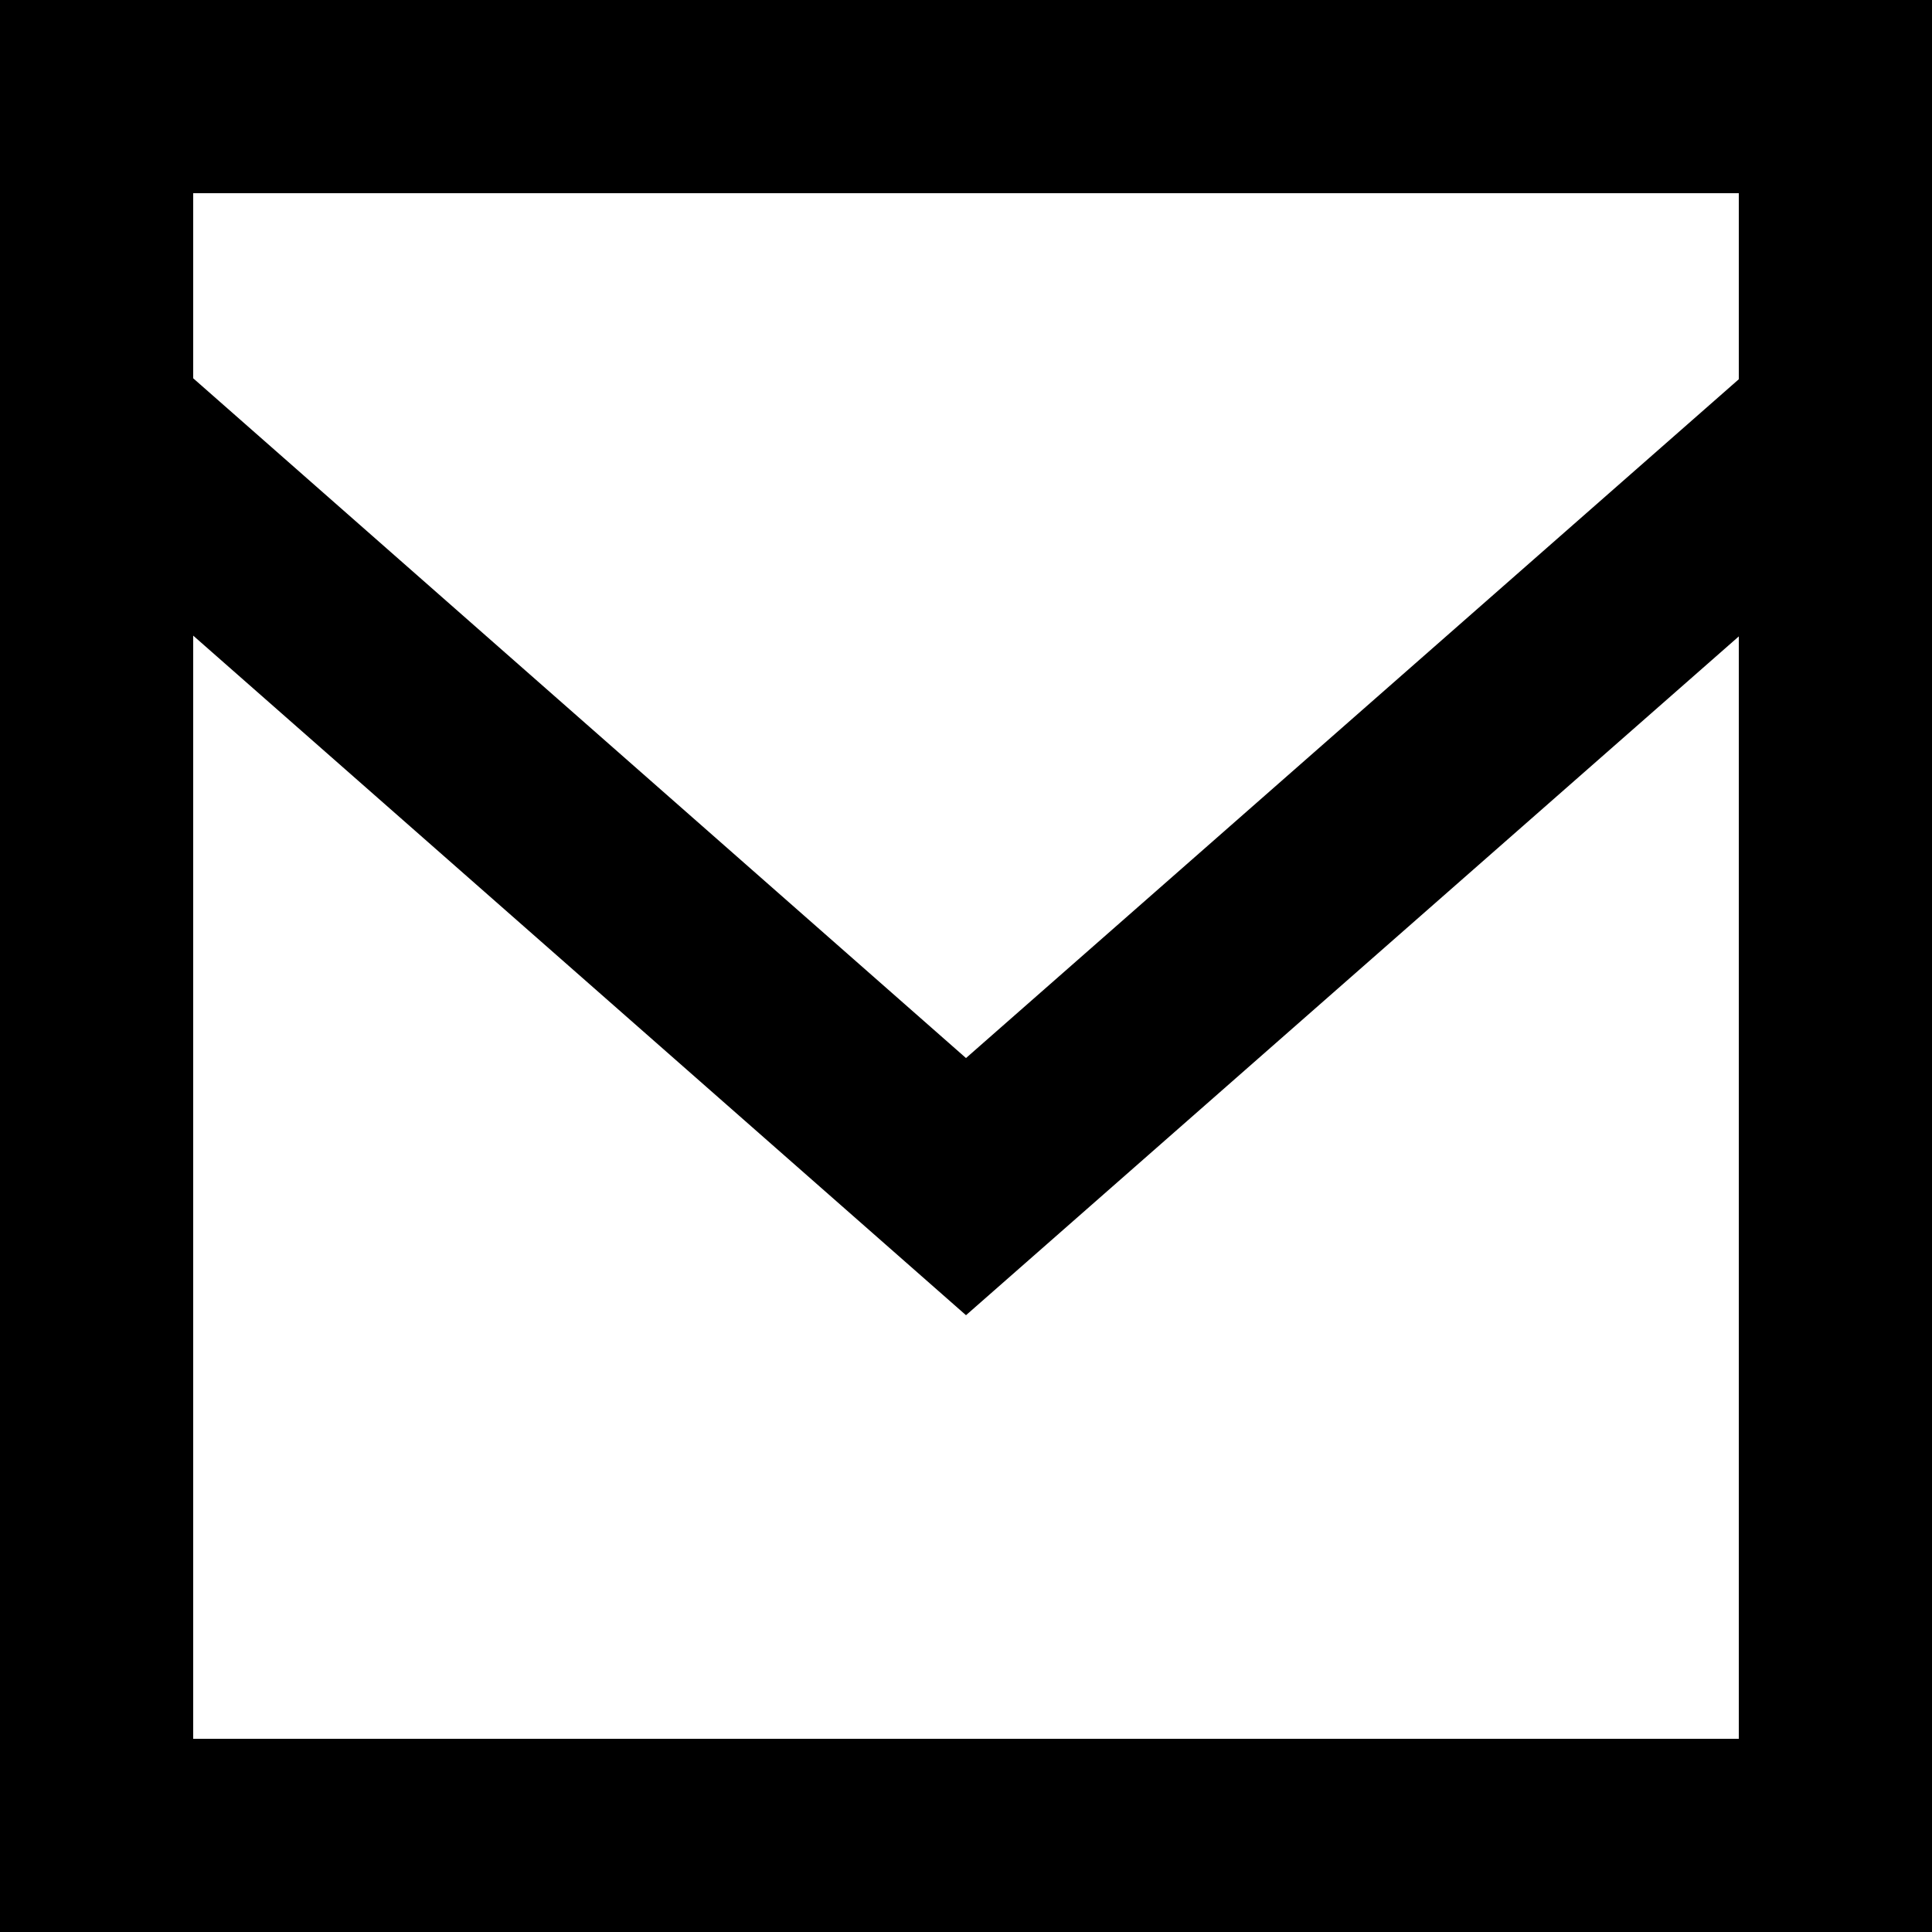
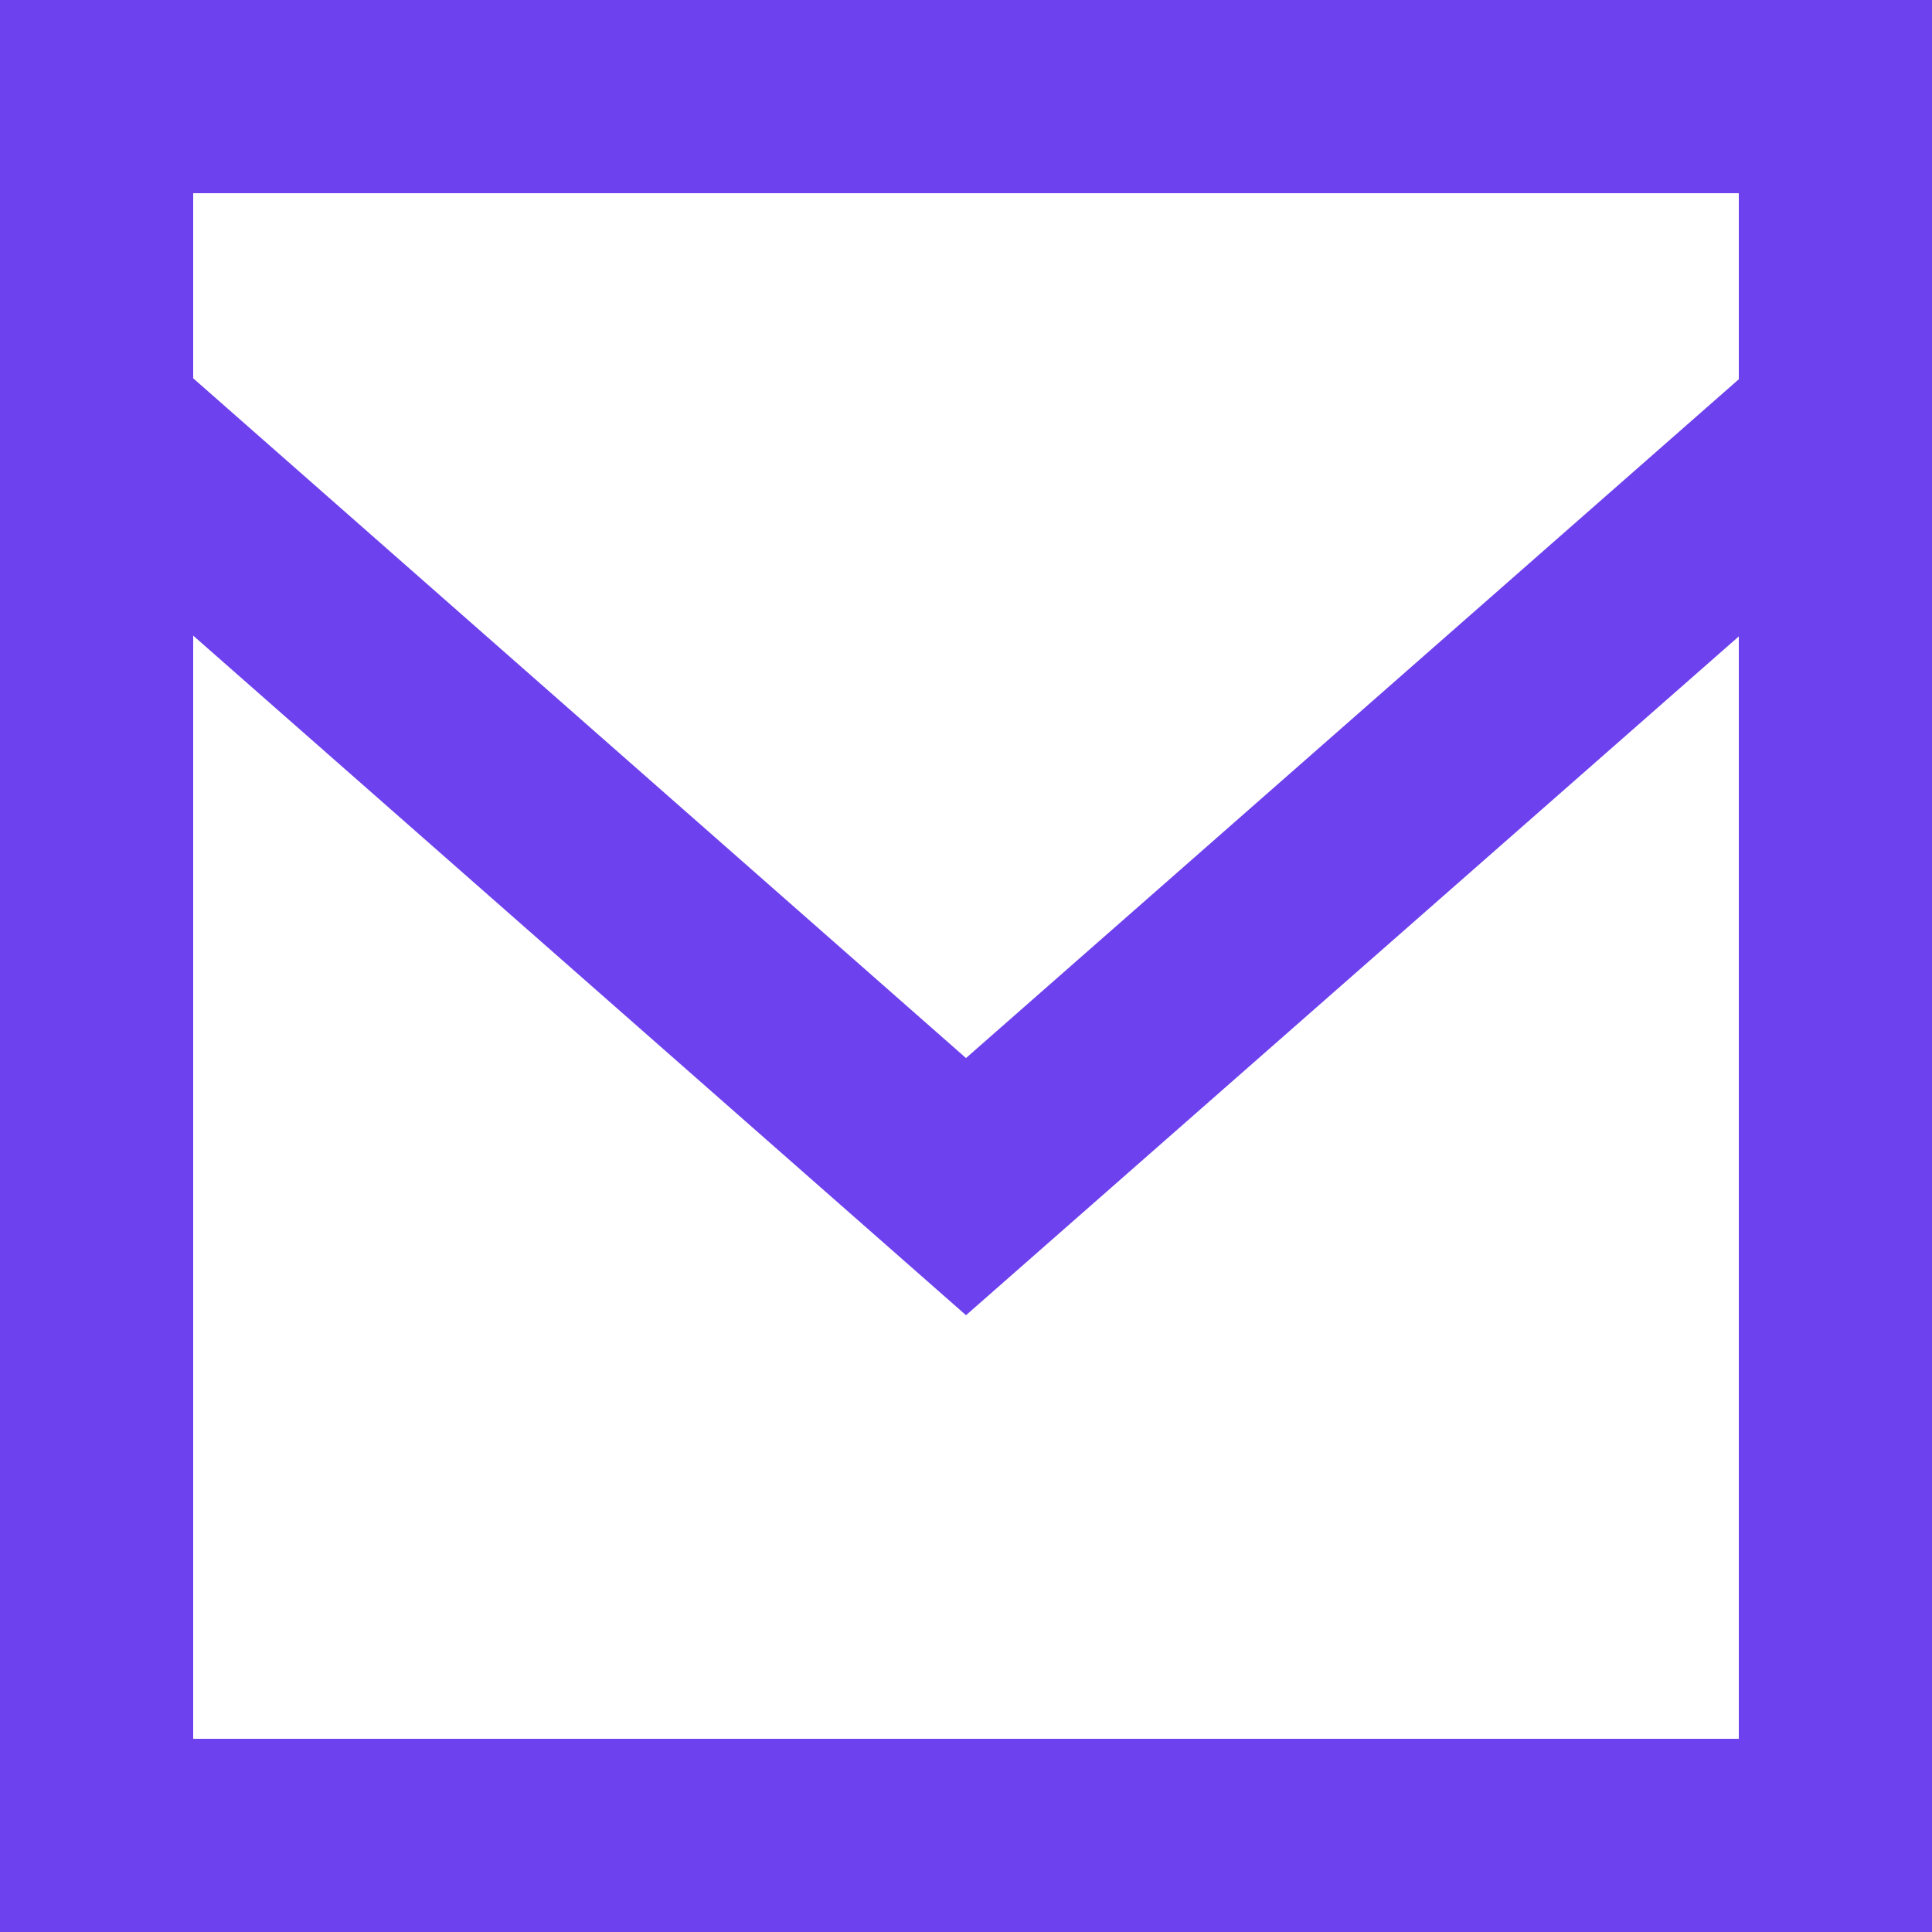
- <svg xmlns="http://www.w3.org/2000/svg" width="800px" height="800px" viewBox="0 0 20 20" version="1.1">
+ <svg xmlns="http://www.w3.org/2000/svg" width="800px" height="800px" viewBox="0 0 20 20" version="1.1" style="fill:#6d41ee;">
  <defs>

</defs>
-   <g id="Page-1" stroke="none" stroke-width="1" fill="none" fill-rule="evenodd">
-     <g id="Dribbble-Light-Preview" transform="translate(-380, -919)" fill="#000000">
+   <g id="Page-1" stroke="#6d41ee" stroke-width="0" fill="#6d41ee" fill-rule="evenodd">
+     <g id="Dribbble-Light-Preview" transform="translate(-380, -919)" fill="#6d41ee">
      <g id="icons" transform="translate(56, 160)">
        <path d="M342,762.926 L334,769.953 L326,762.916 L326,761 L342,761 L342,762.926 Z M326,777 L326,765.58 L334,772.615 L342,765.588 L342,777 L326,777 Z M324,779 L344,779 L344,759 L324,759 L324,779 Z" id="email-[#1571]">

</path>
      </g>
    </g>
  </g>
</svg>
